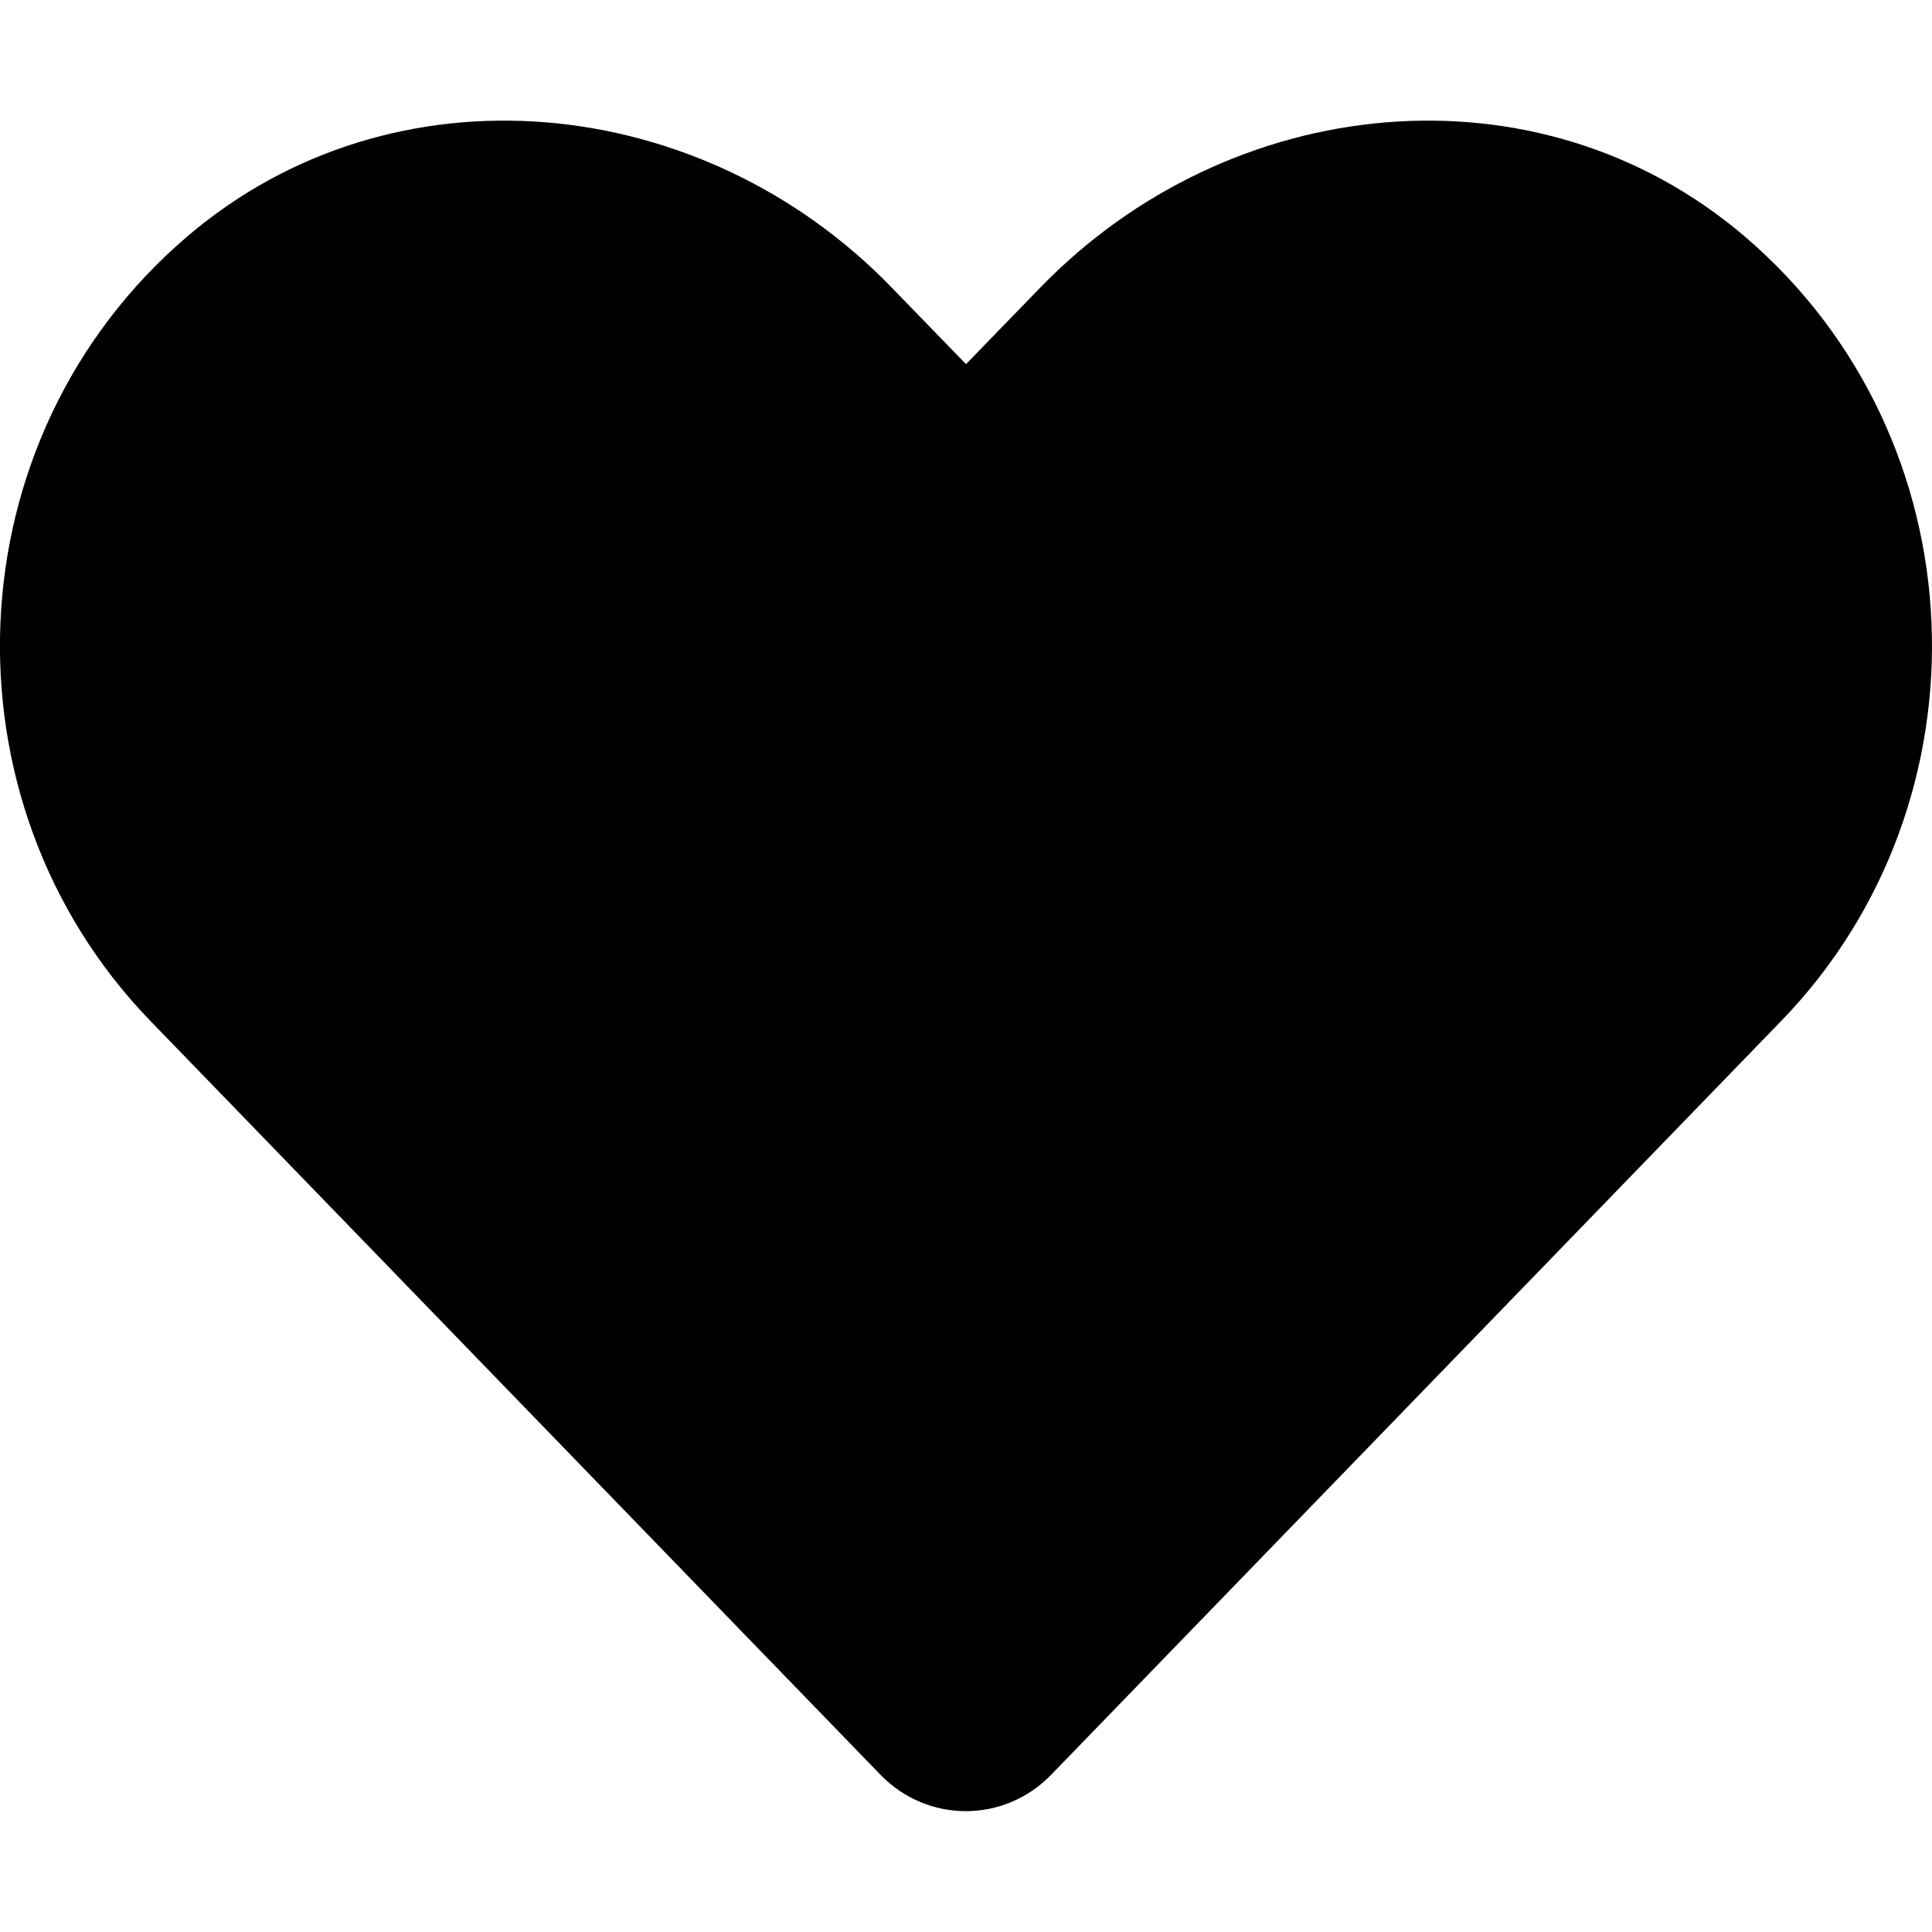
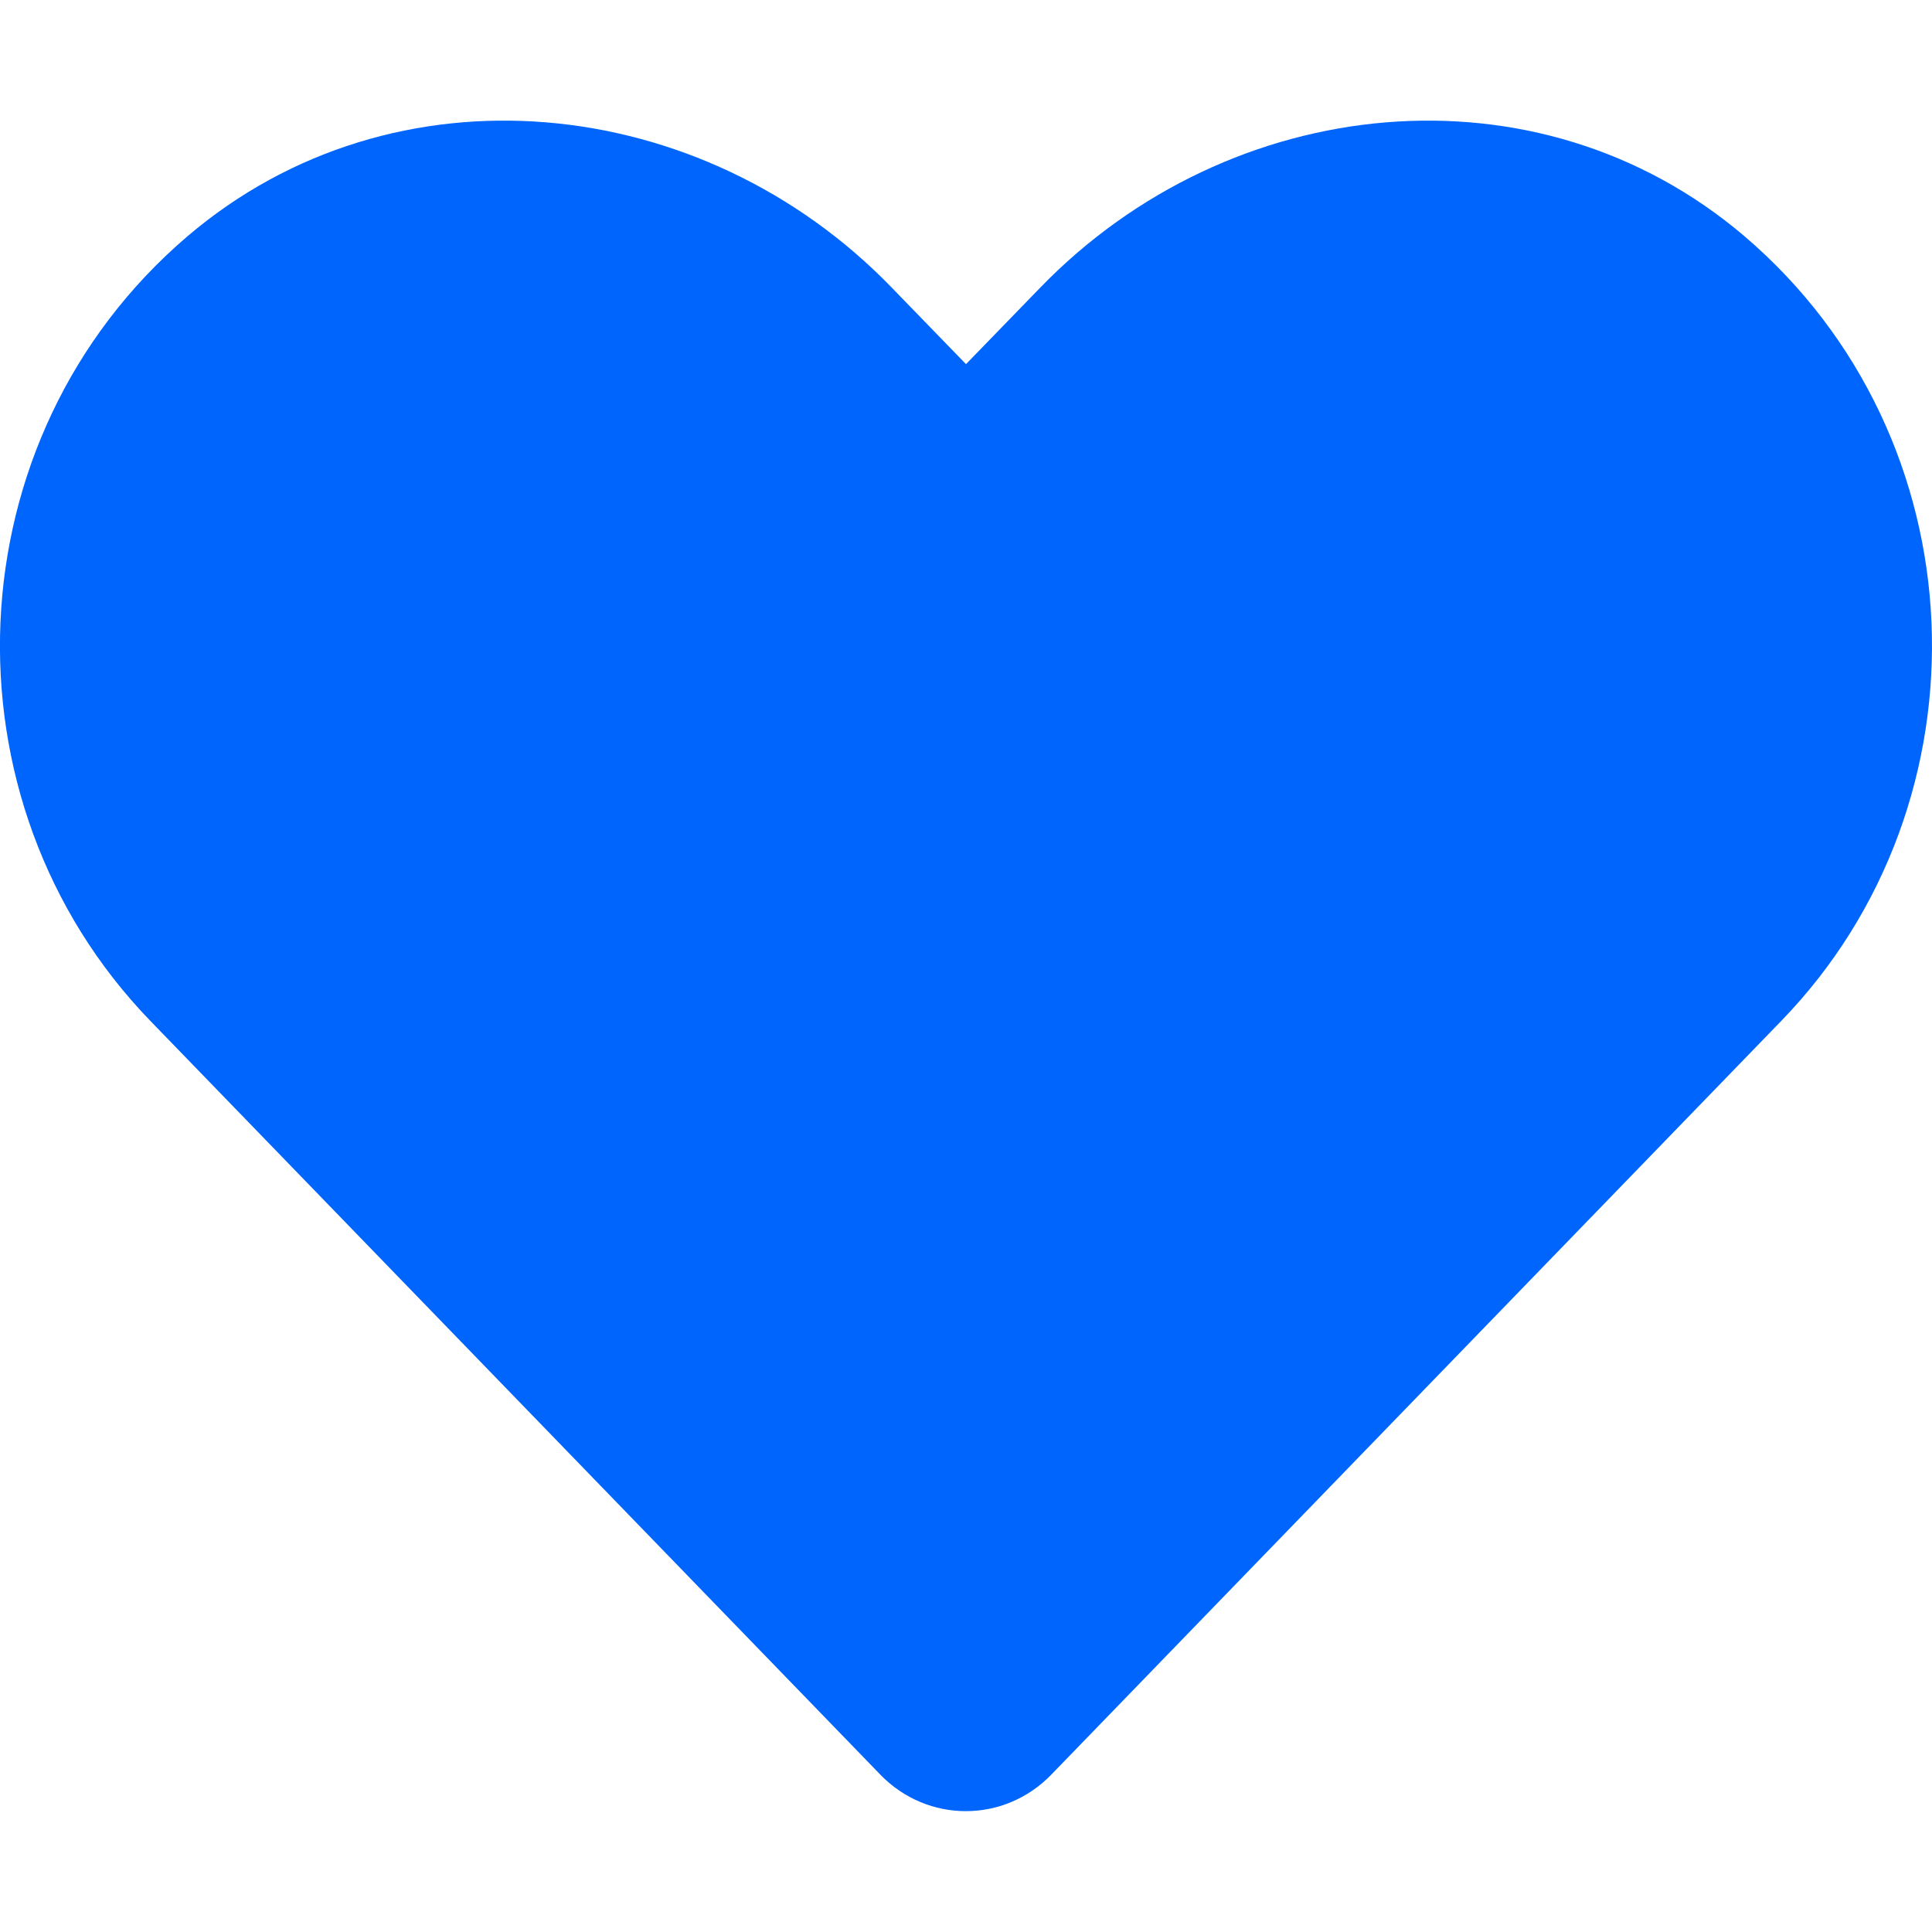
- <svg xmlns="http://www.w3.org/2000/svg" viewBox="0 0 512 512">
+ <svg xmlns="http://www.w3.org/2000/svg" viewBox="0 0 512 512" fill="#0065FC">
  <path d="M462.3 62.6C407.5 15.9 326 24.3 275.7 76.2L256 96.5l-19.7-20.3C186.1 24.3 104.5 15.9 49.7 62.6c-62.8 53.6-66.1 149.8-9.9 207.9l193.5 199.8c12.5 12.9 32.8 12.9 45.3 0l193.5-199.8c56.3-58.1 53-154.3-9.8-207.9z" />
</svg>
